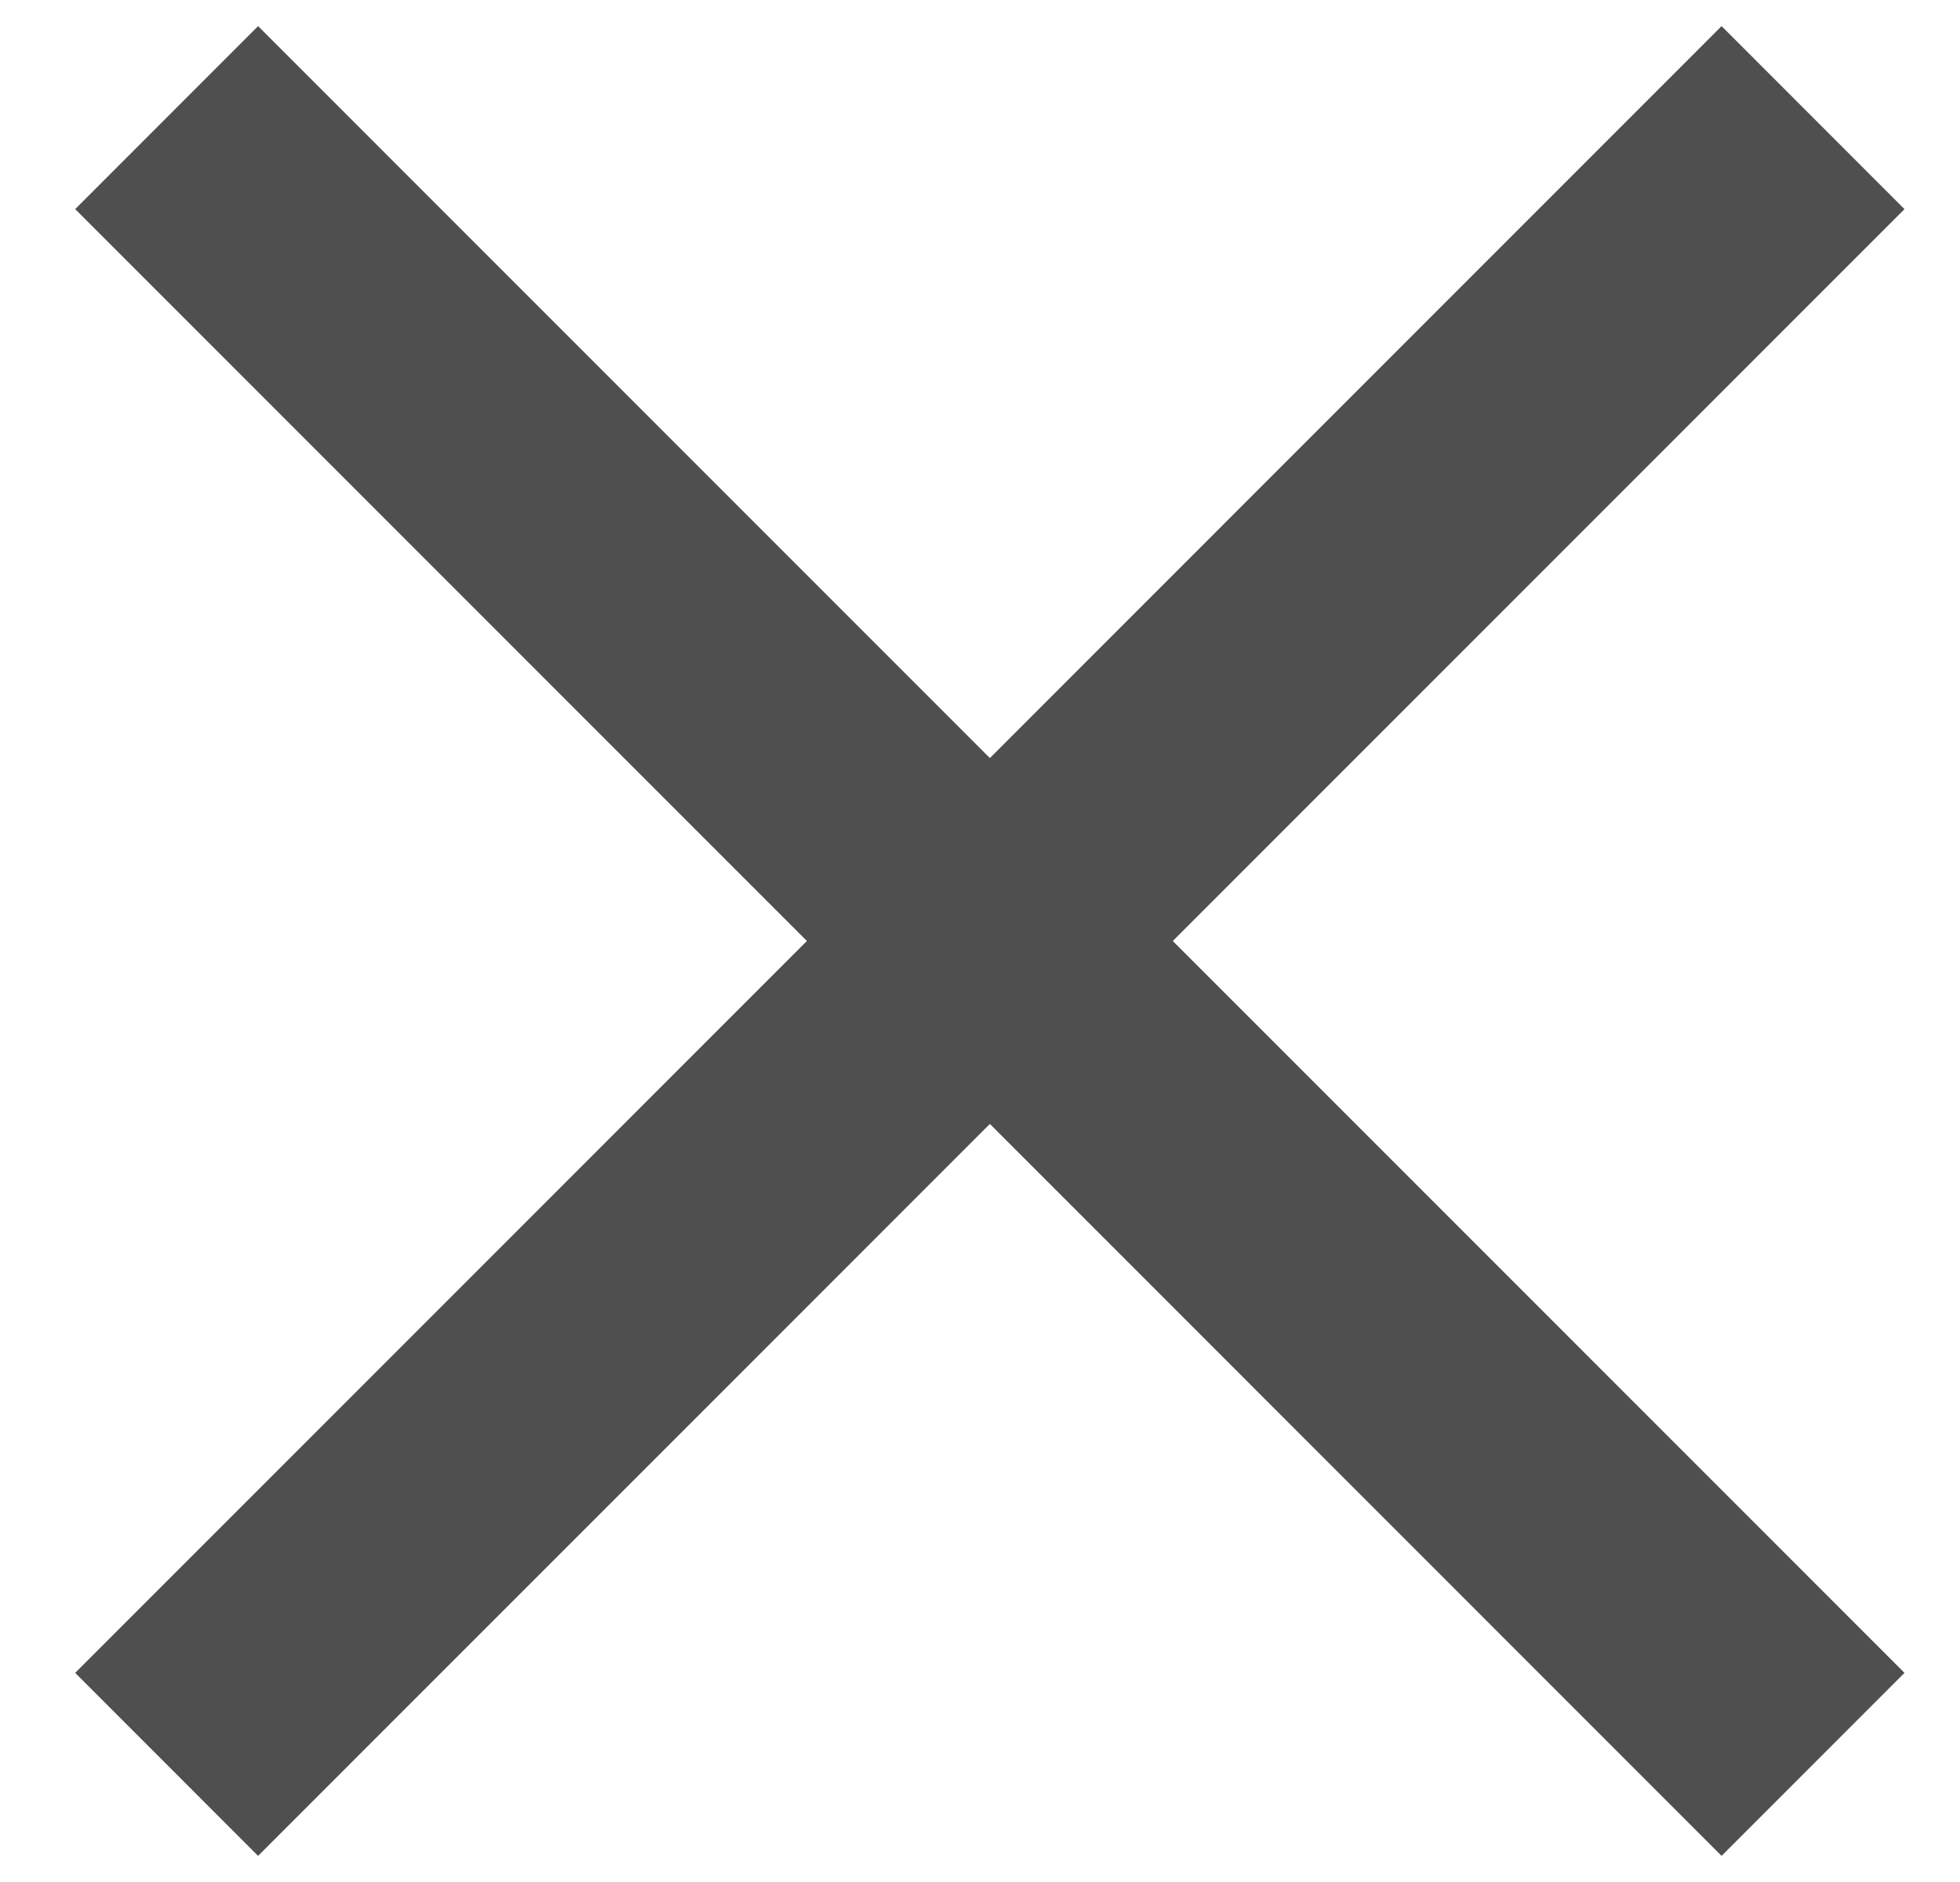
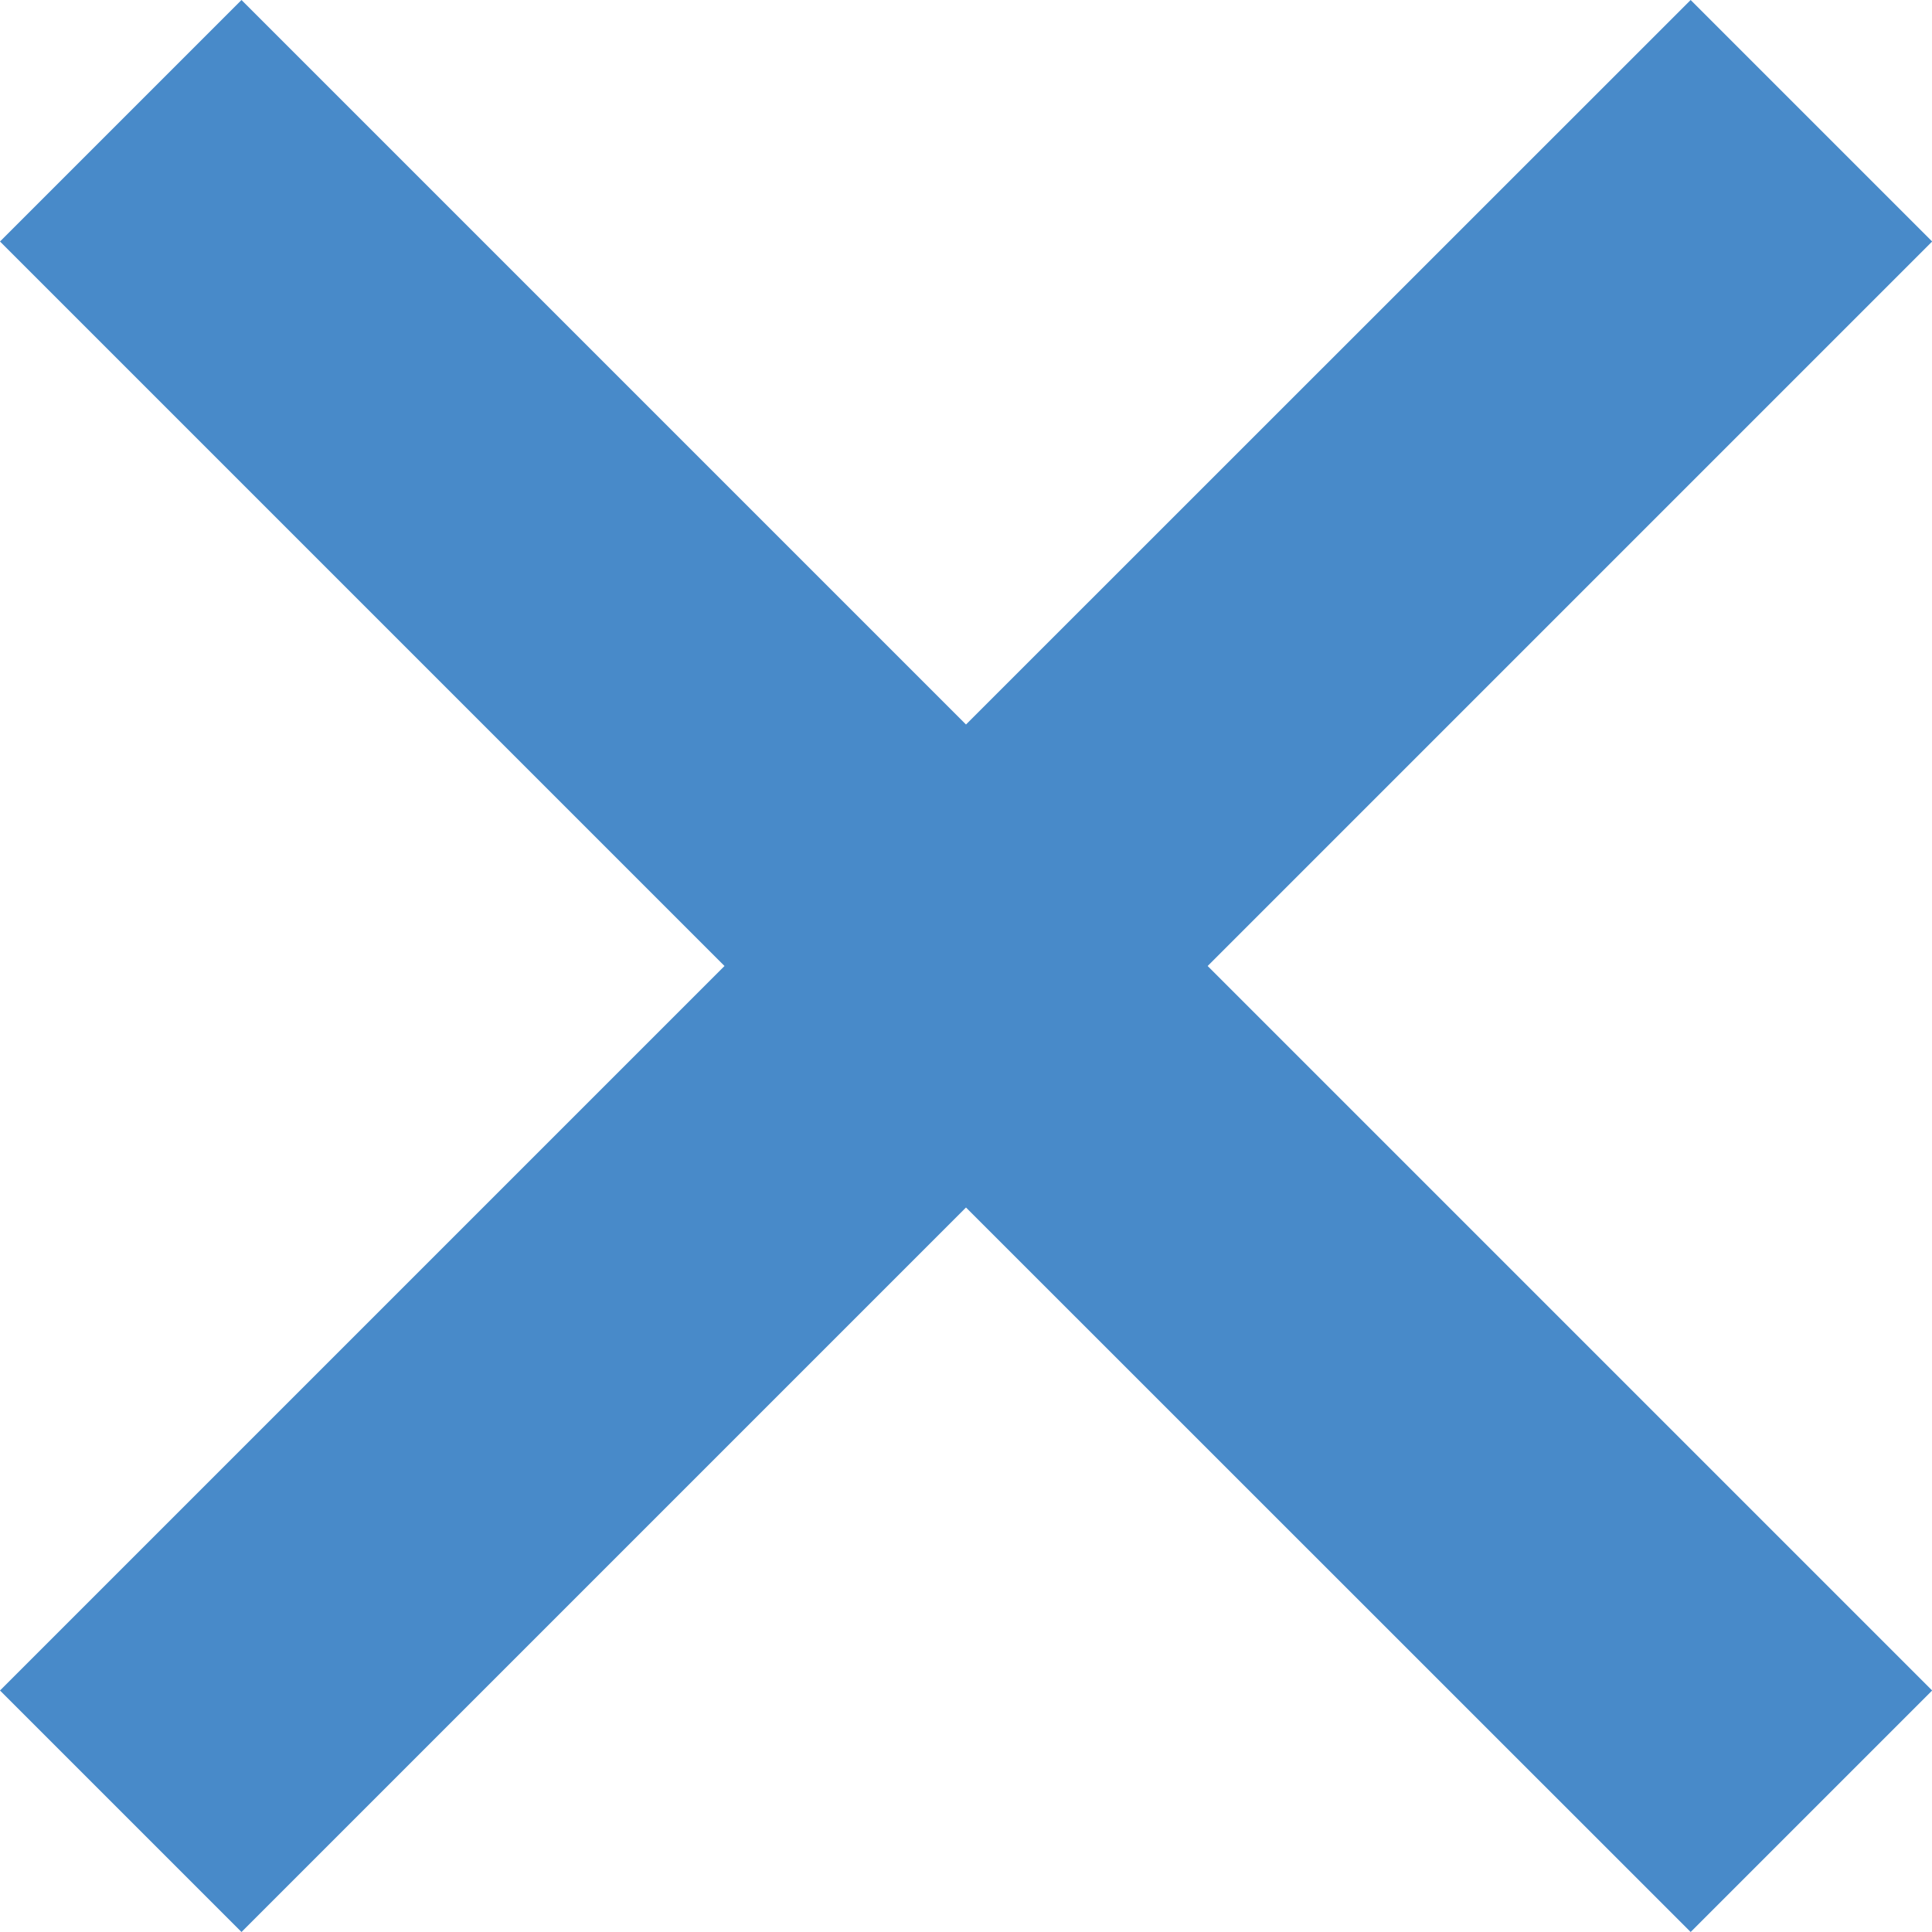
- <svg xmlns="http://www.w3.org/2000/svg" width="25" height="24" viewBox="0 0 25 24" fill="none">
-   <path d="M3.292 23.667L0.959 21.333L10.292 12L0.959 2.667L3.292 0.333L12.626 9.667L21.959 0.333L24.292 2.667L14.959 12L24.292 21.333L21.959 23.667L12.626 14.333L3.292 23.667Z" fill="#4F4F4F" />
+ <svg xmlns="http://www.w3.org/2000/svg" width="24" height="24" viewBox="0 0 24 24" fill="none">
+   <path d="M21.002 0L12 9L3 0L0 3L9 12L0 21L3 24L12 15L21.002 24L24.002 21L15.002 12L24.002 3L21.002 0Z" fill="#488AC9" />
</svg>
